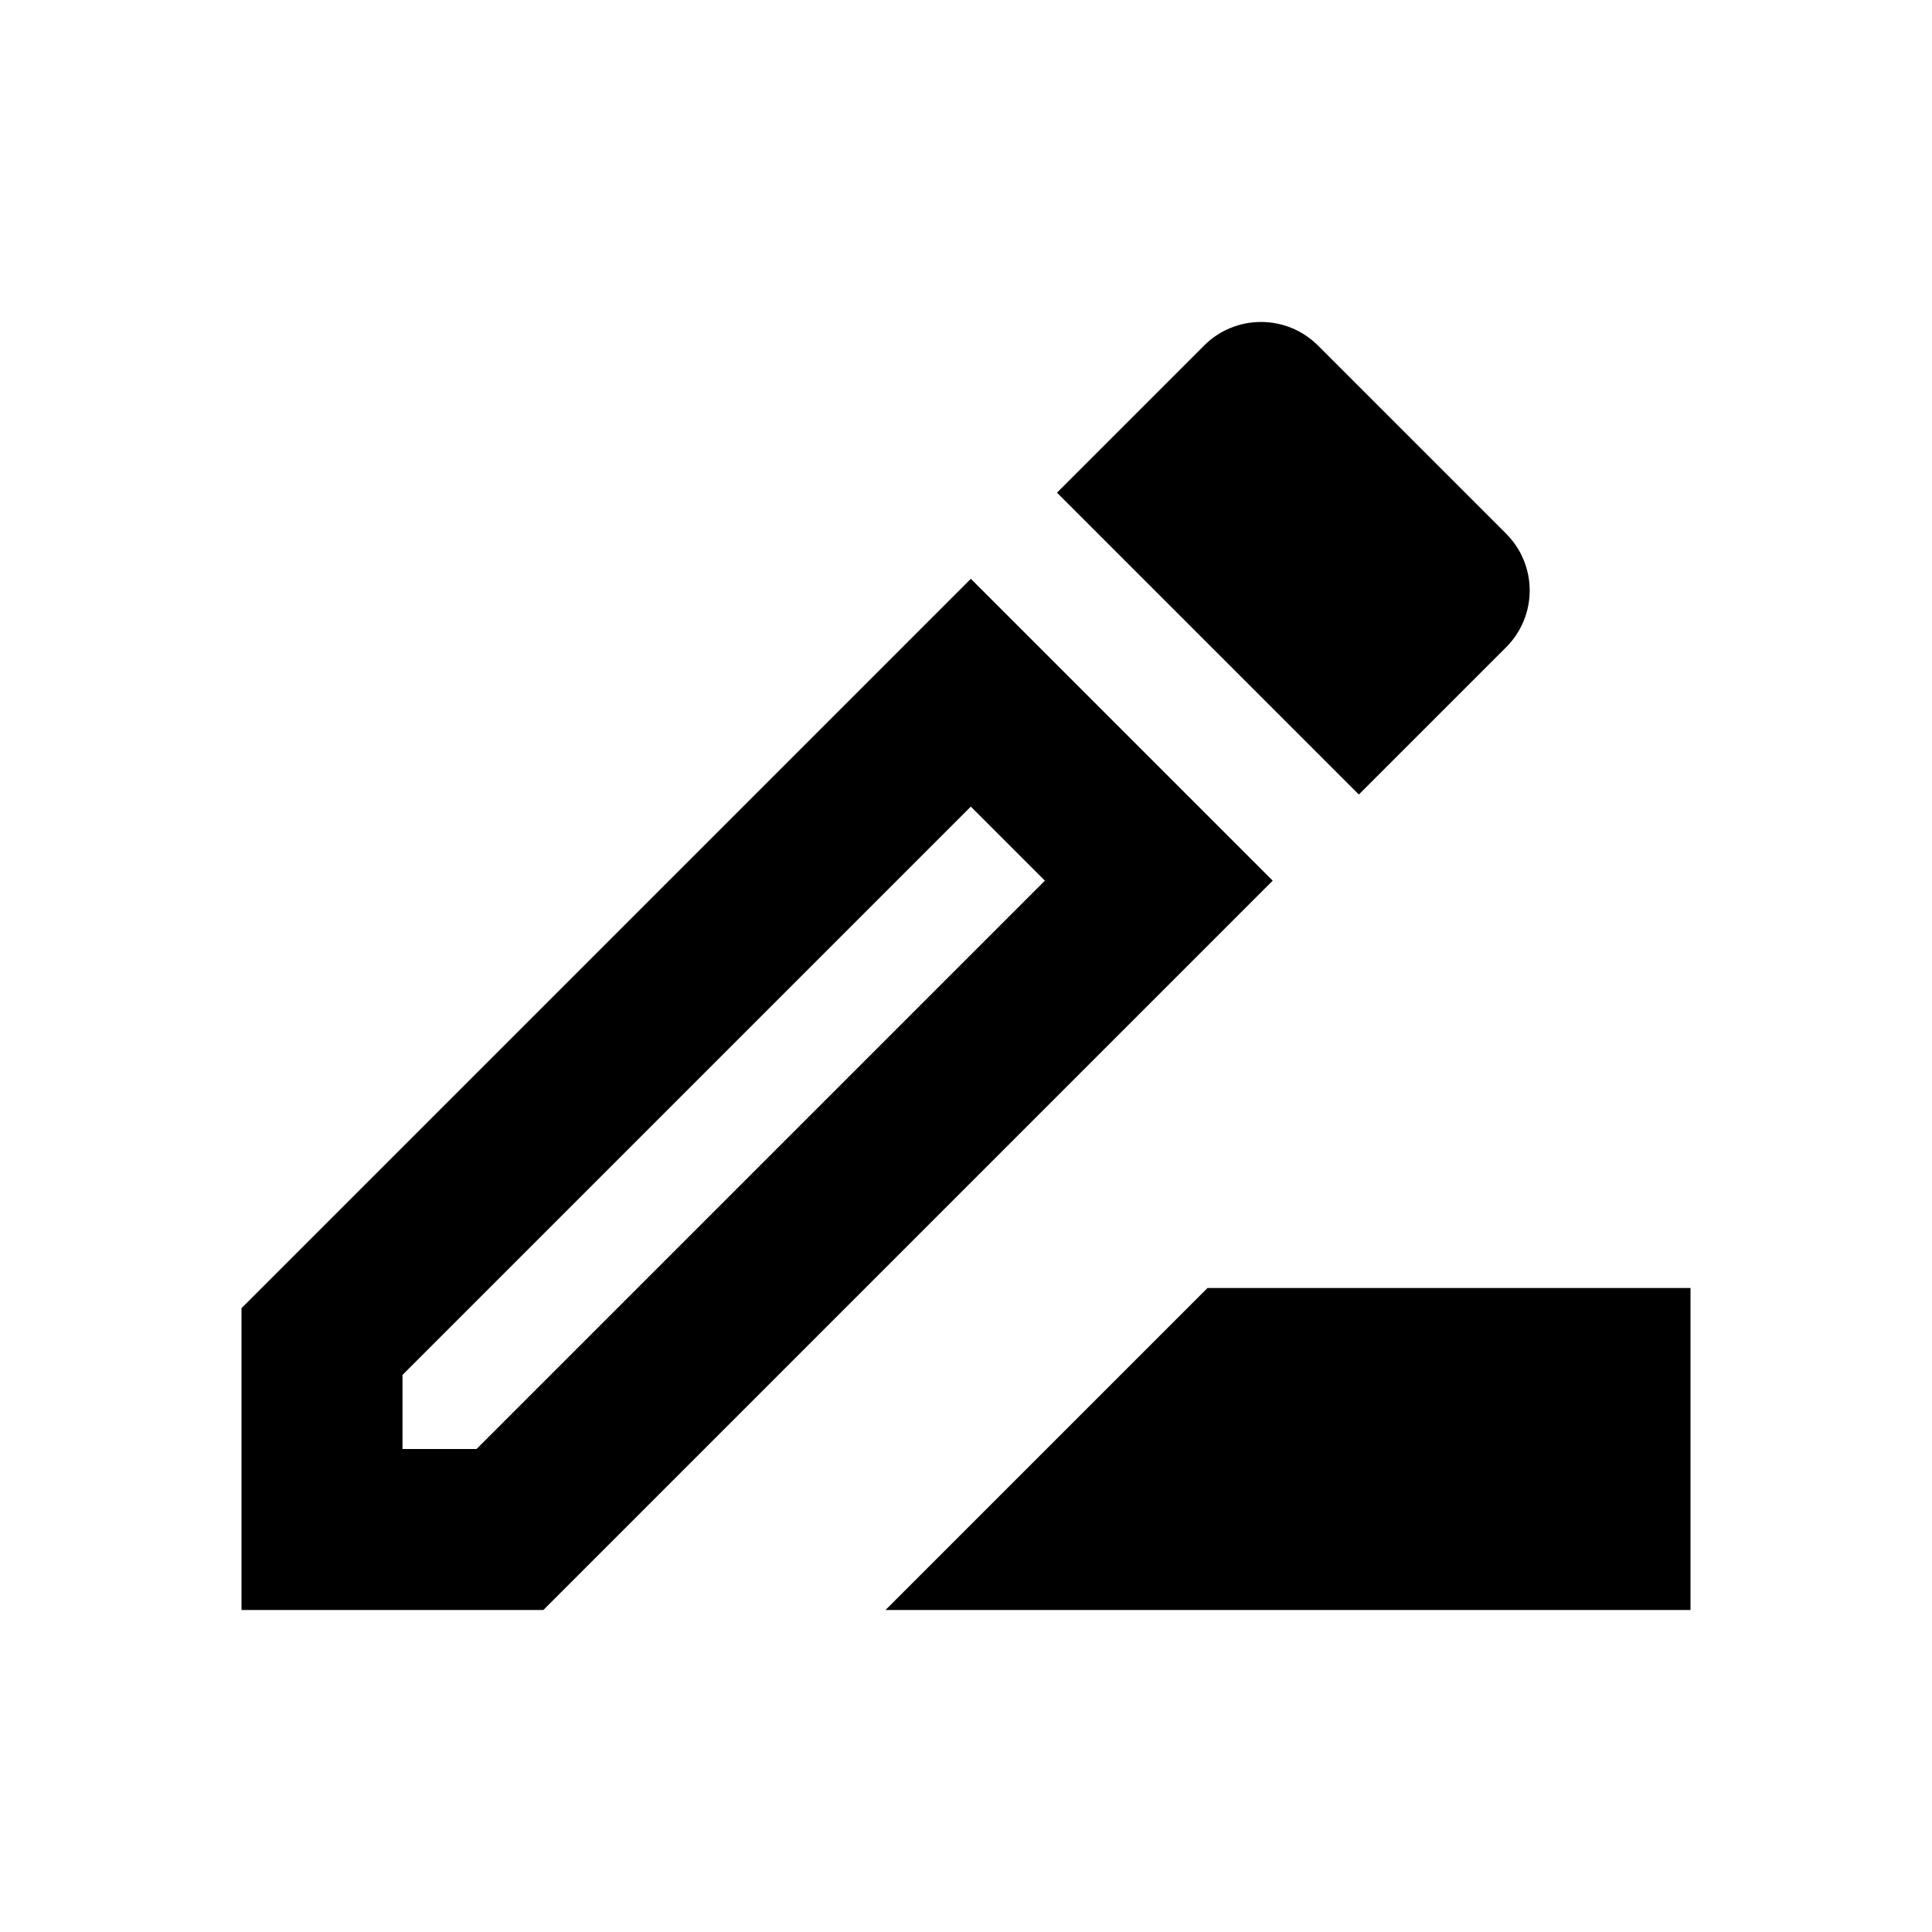
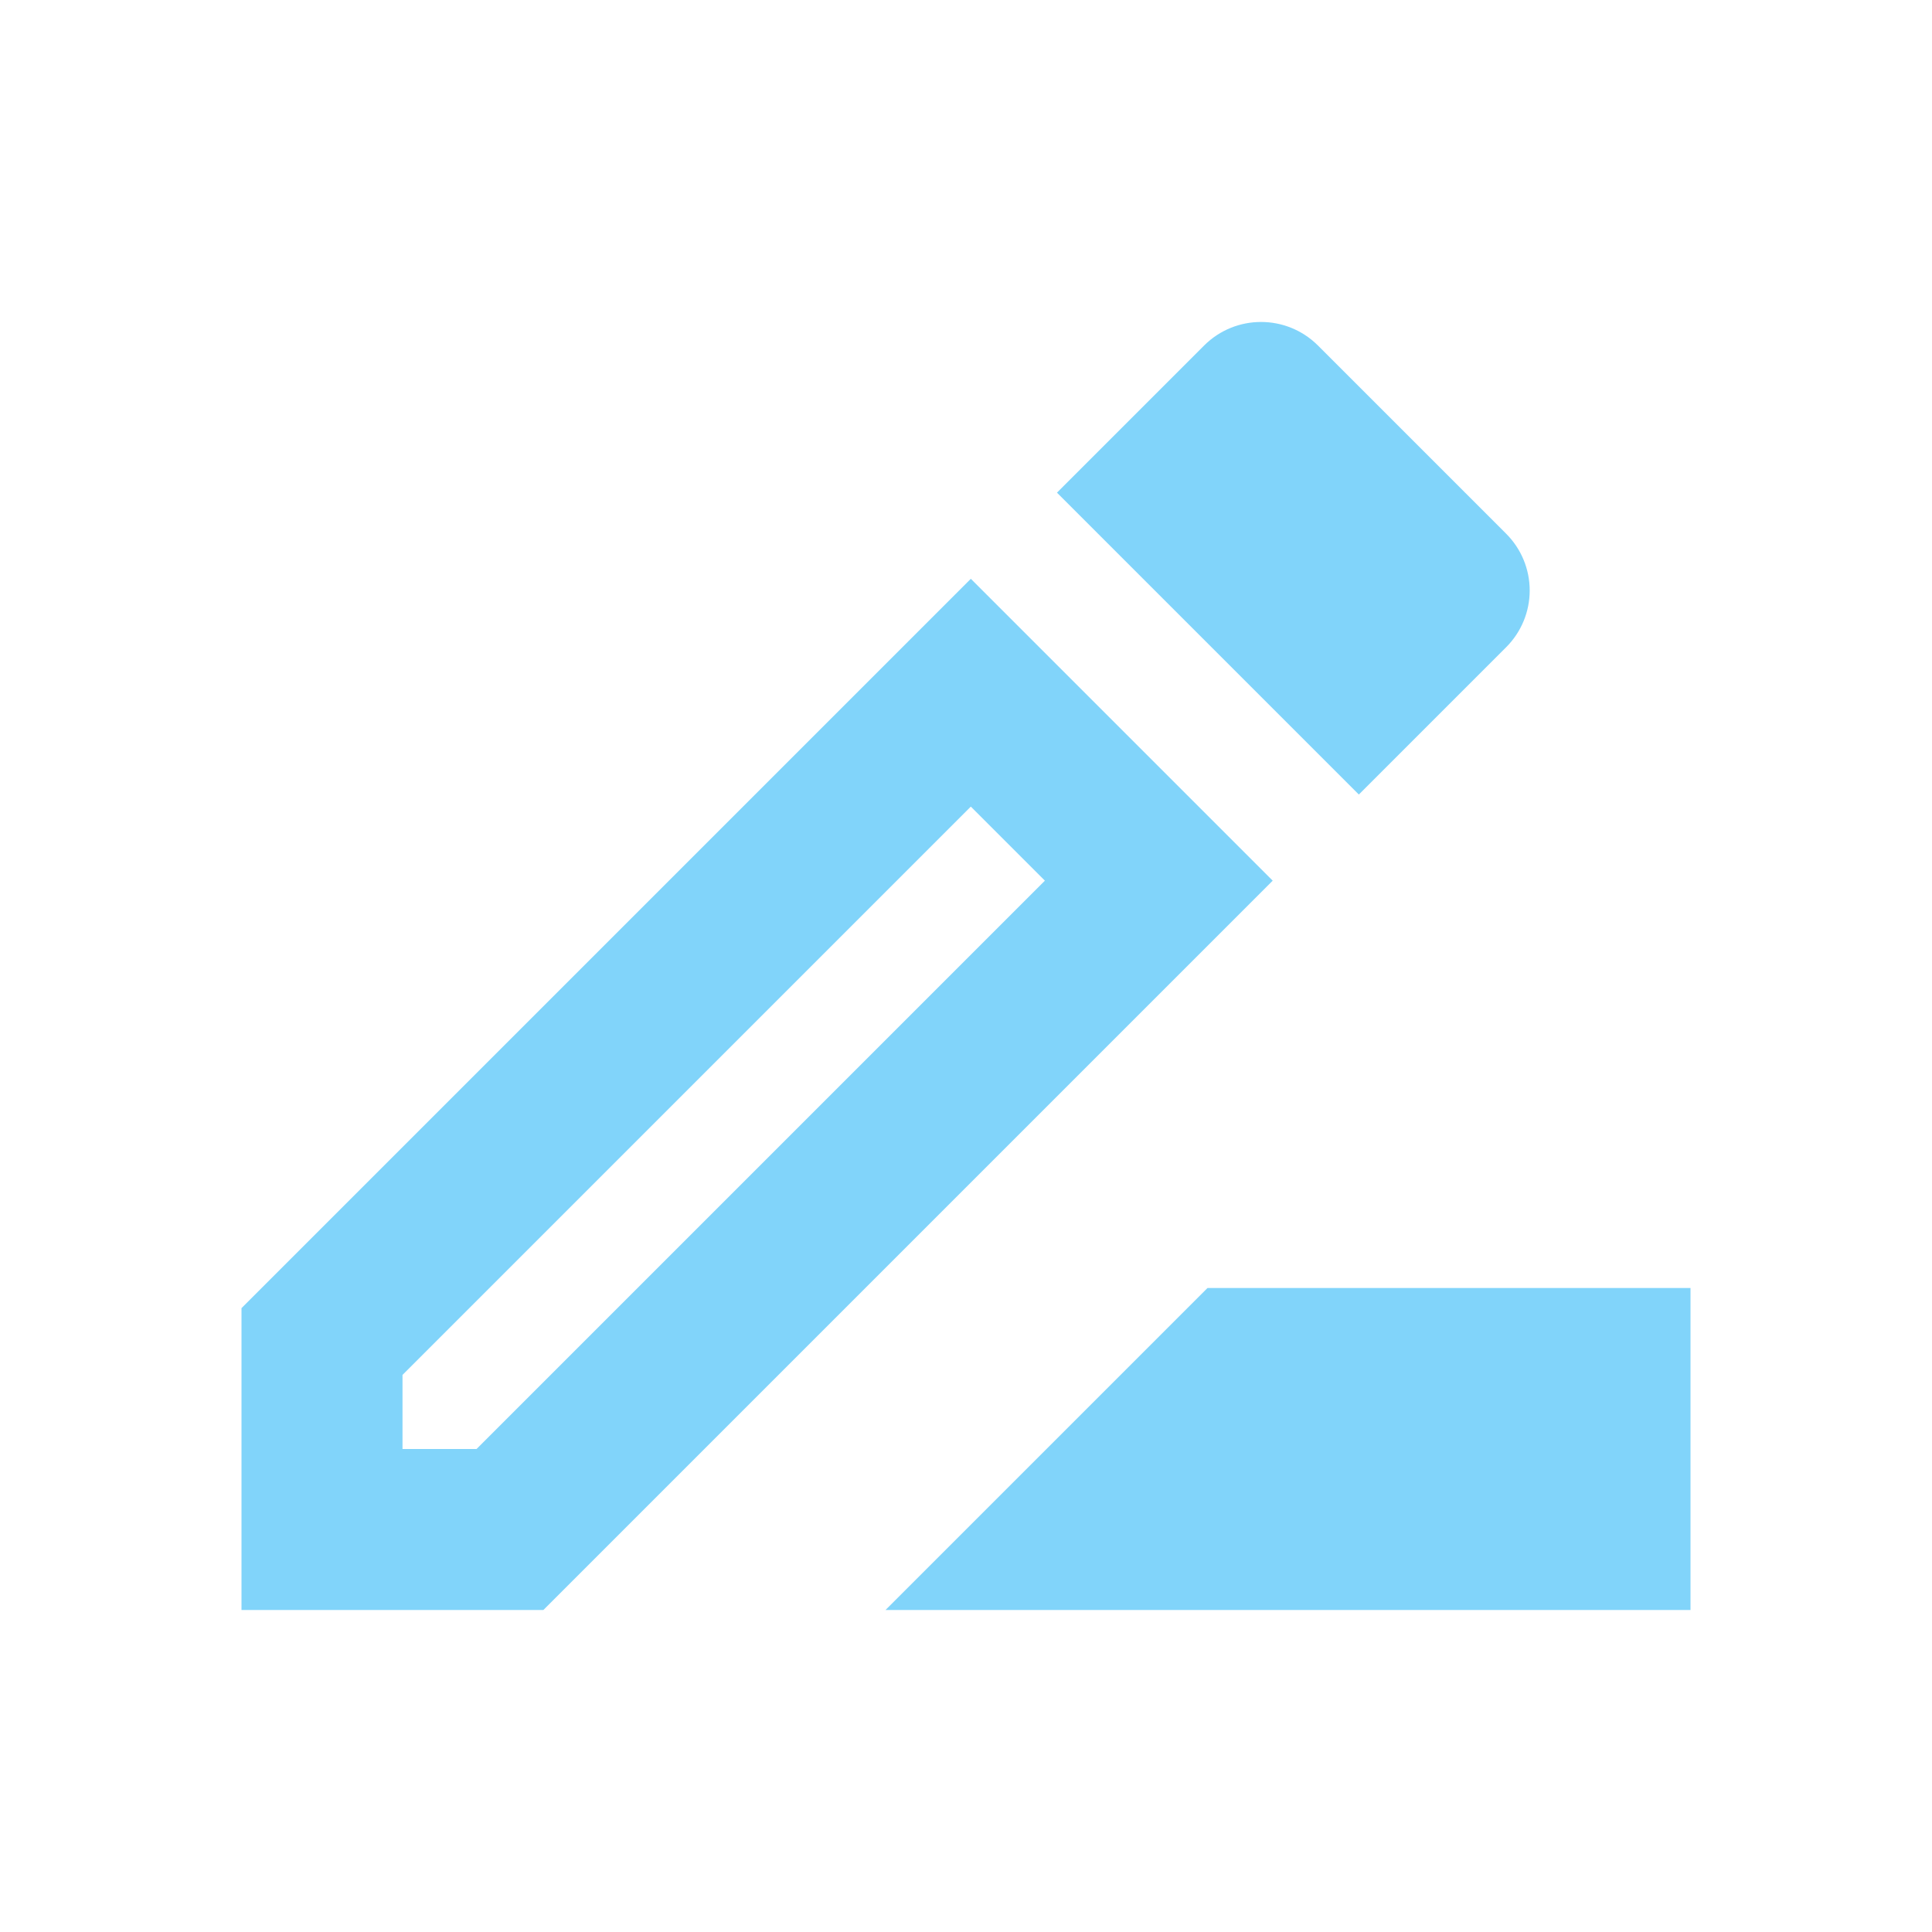
- <svg xmlns="http://www.w3.org/2000/svg" stroke="currentColor" fill="currentColor" stroke-width="0" viewBox="0 0 24 24" class="Home_icon__NI7Th" height="1em" width="1em">
+ <svg xmlns="http://www.w3.org/2000/svg" stroke="currentColor" fill="rgb(129, 212, 250)" stroke-width="0" viewBox="0 0 24 24" class="Home_icon__NI7Th" height="1em" width="1em">
  <path fill="none" d="M0 0h24v24H0z" />
  <path d="M15 16l-4 4h10v-4zM12.06 7.19L3 16.25V20h3.75l9.06-9.06-3.75-3.75zM5.92 18H5v-.92l7.06-7.06.92.92L5.92 18zM18.71 8.04a.996.996 0 000-1.41l-2.34-2.34a1.001 1.001 0 00-1.41 0l-1.83 1.83 3.75 3.75 1.83-1.83z" />
</svg>
